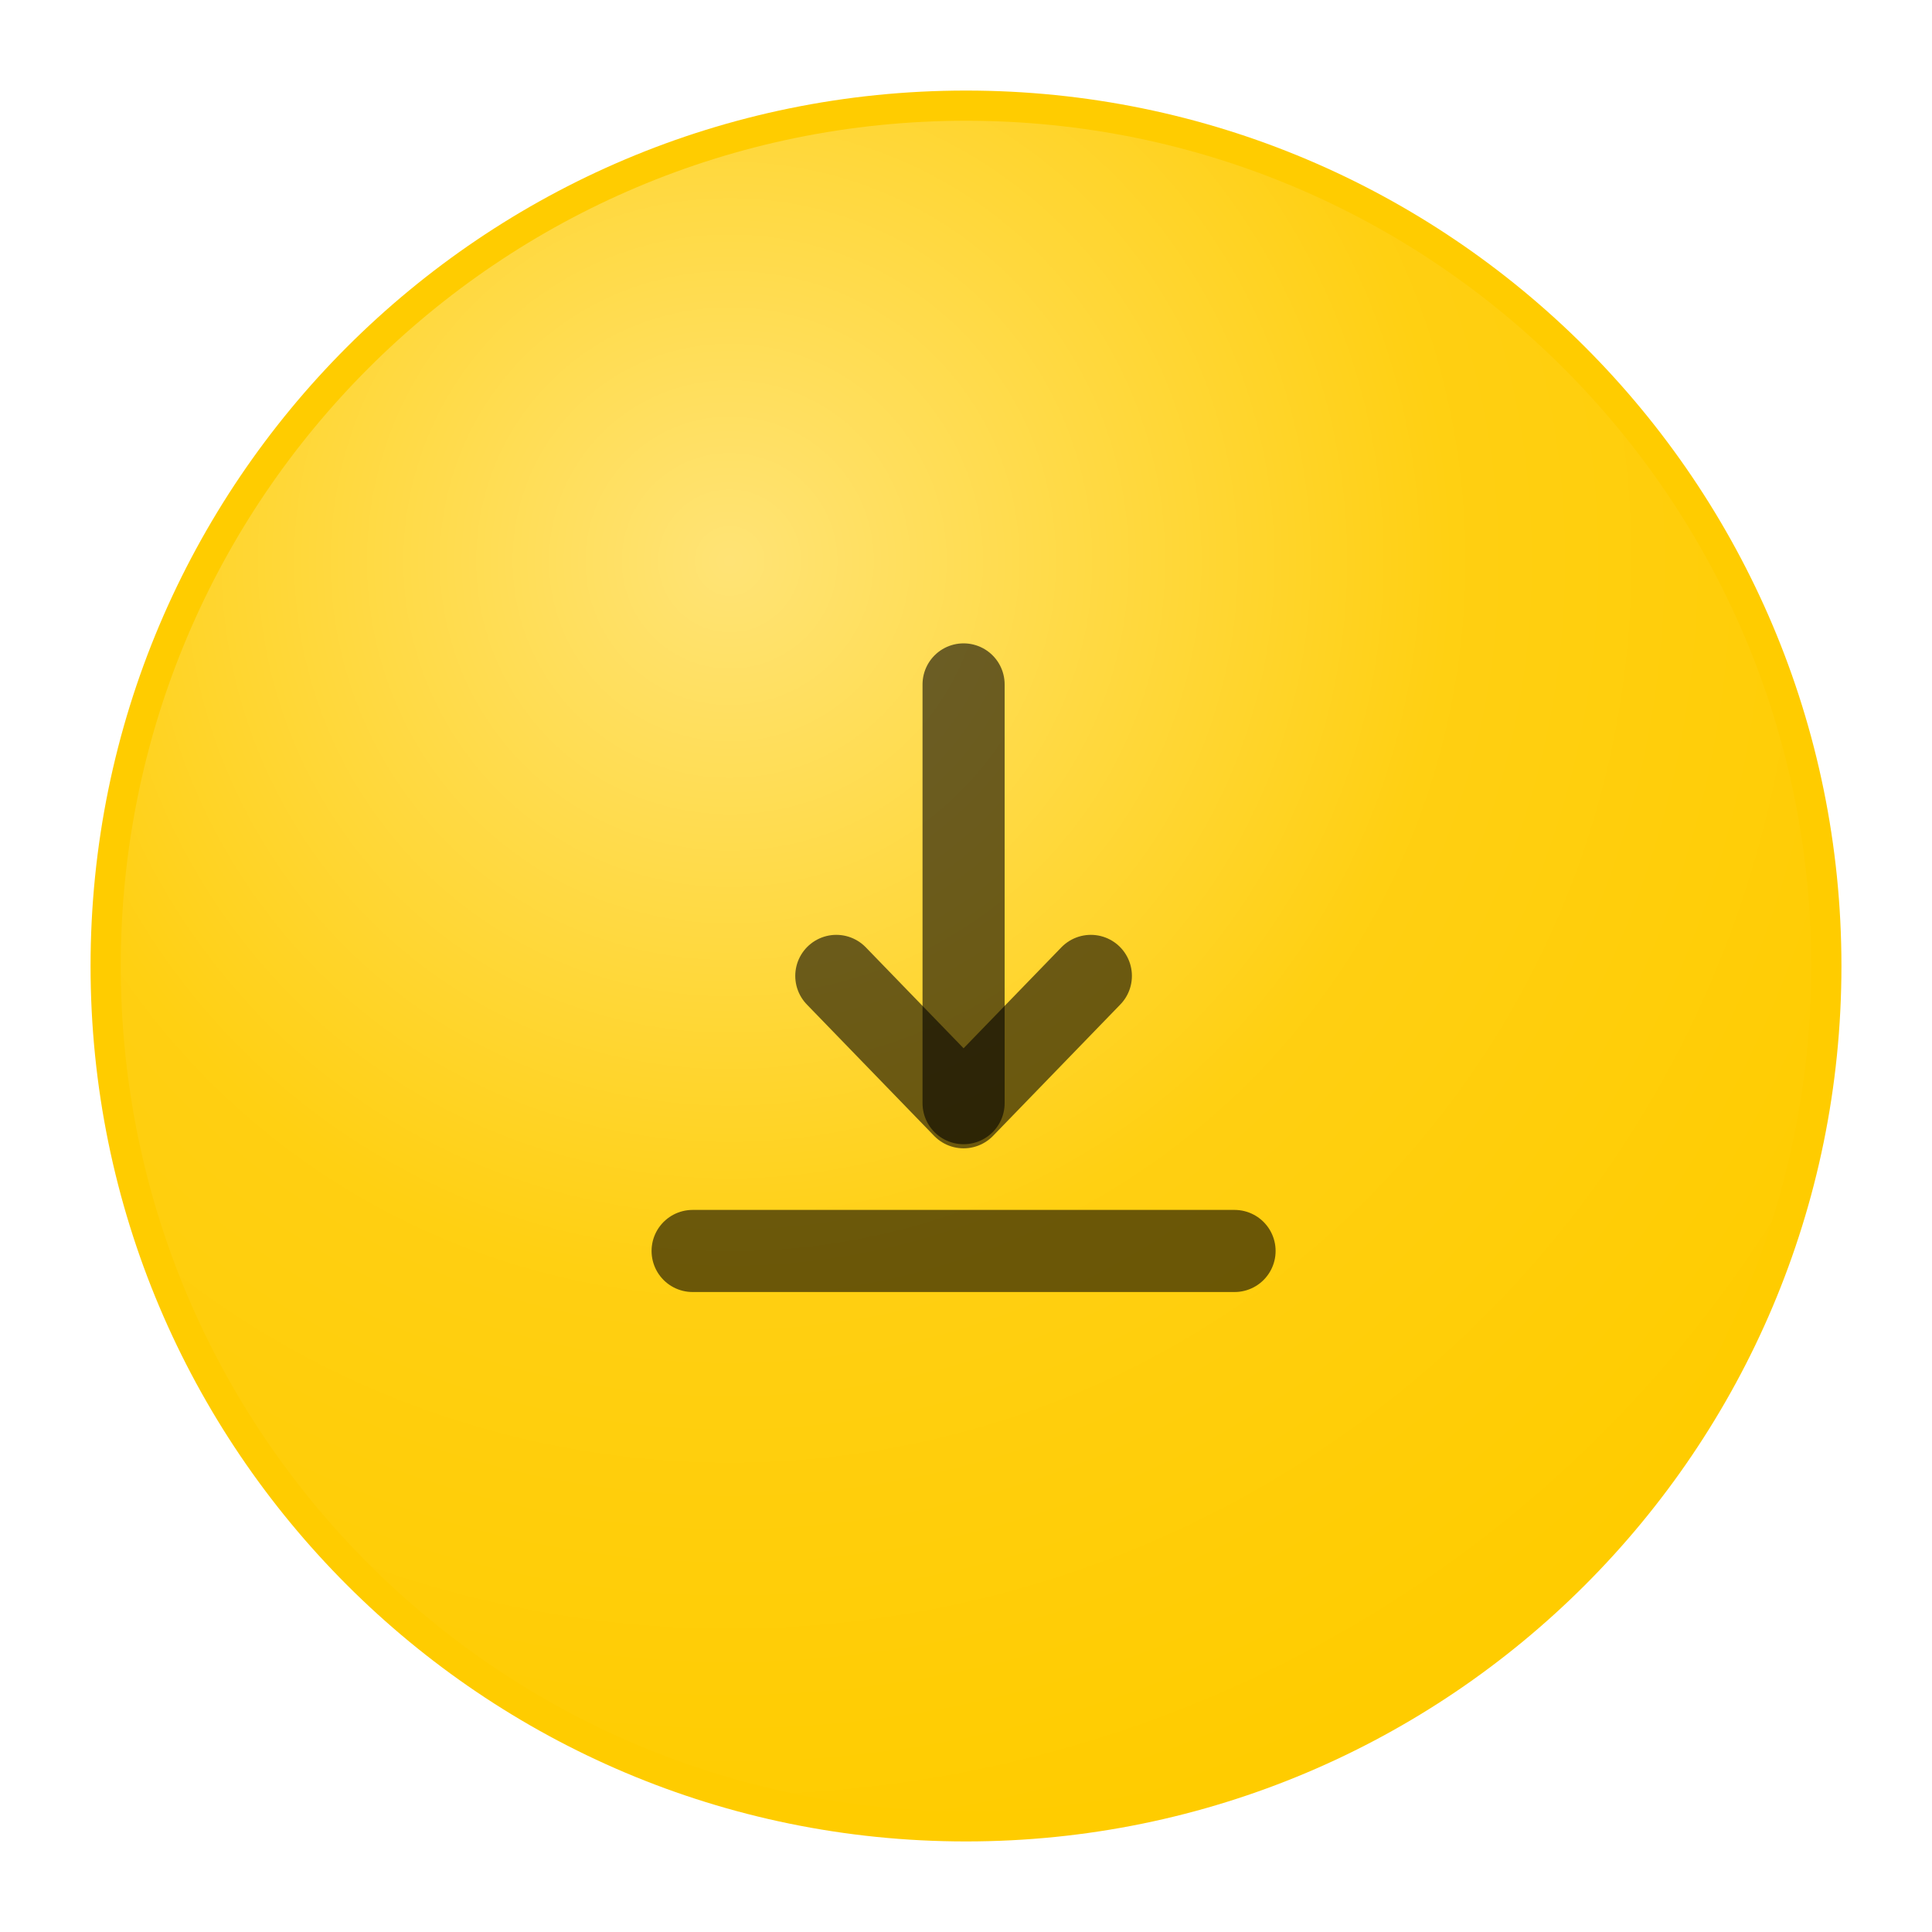
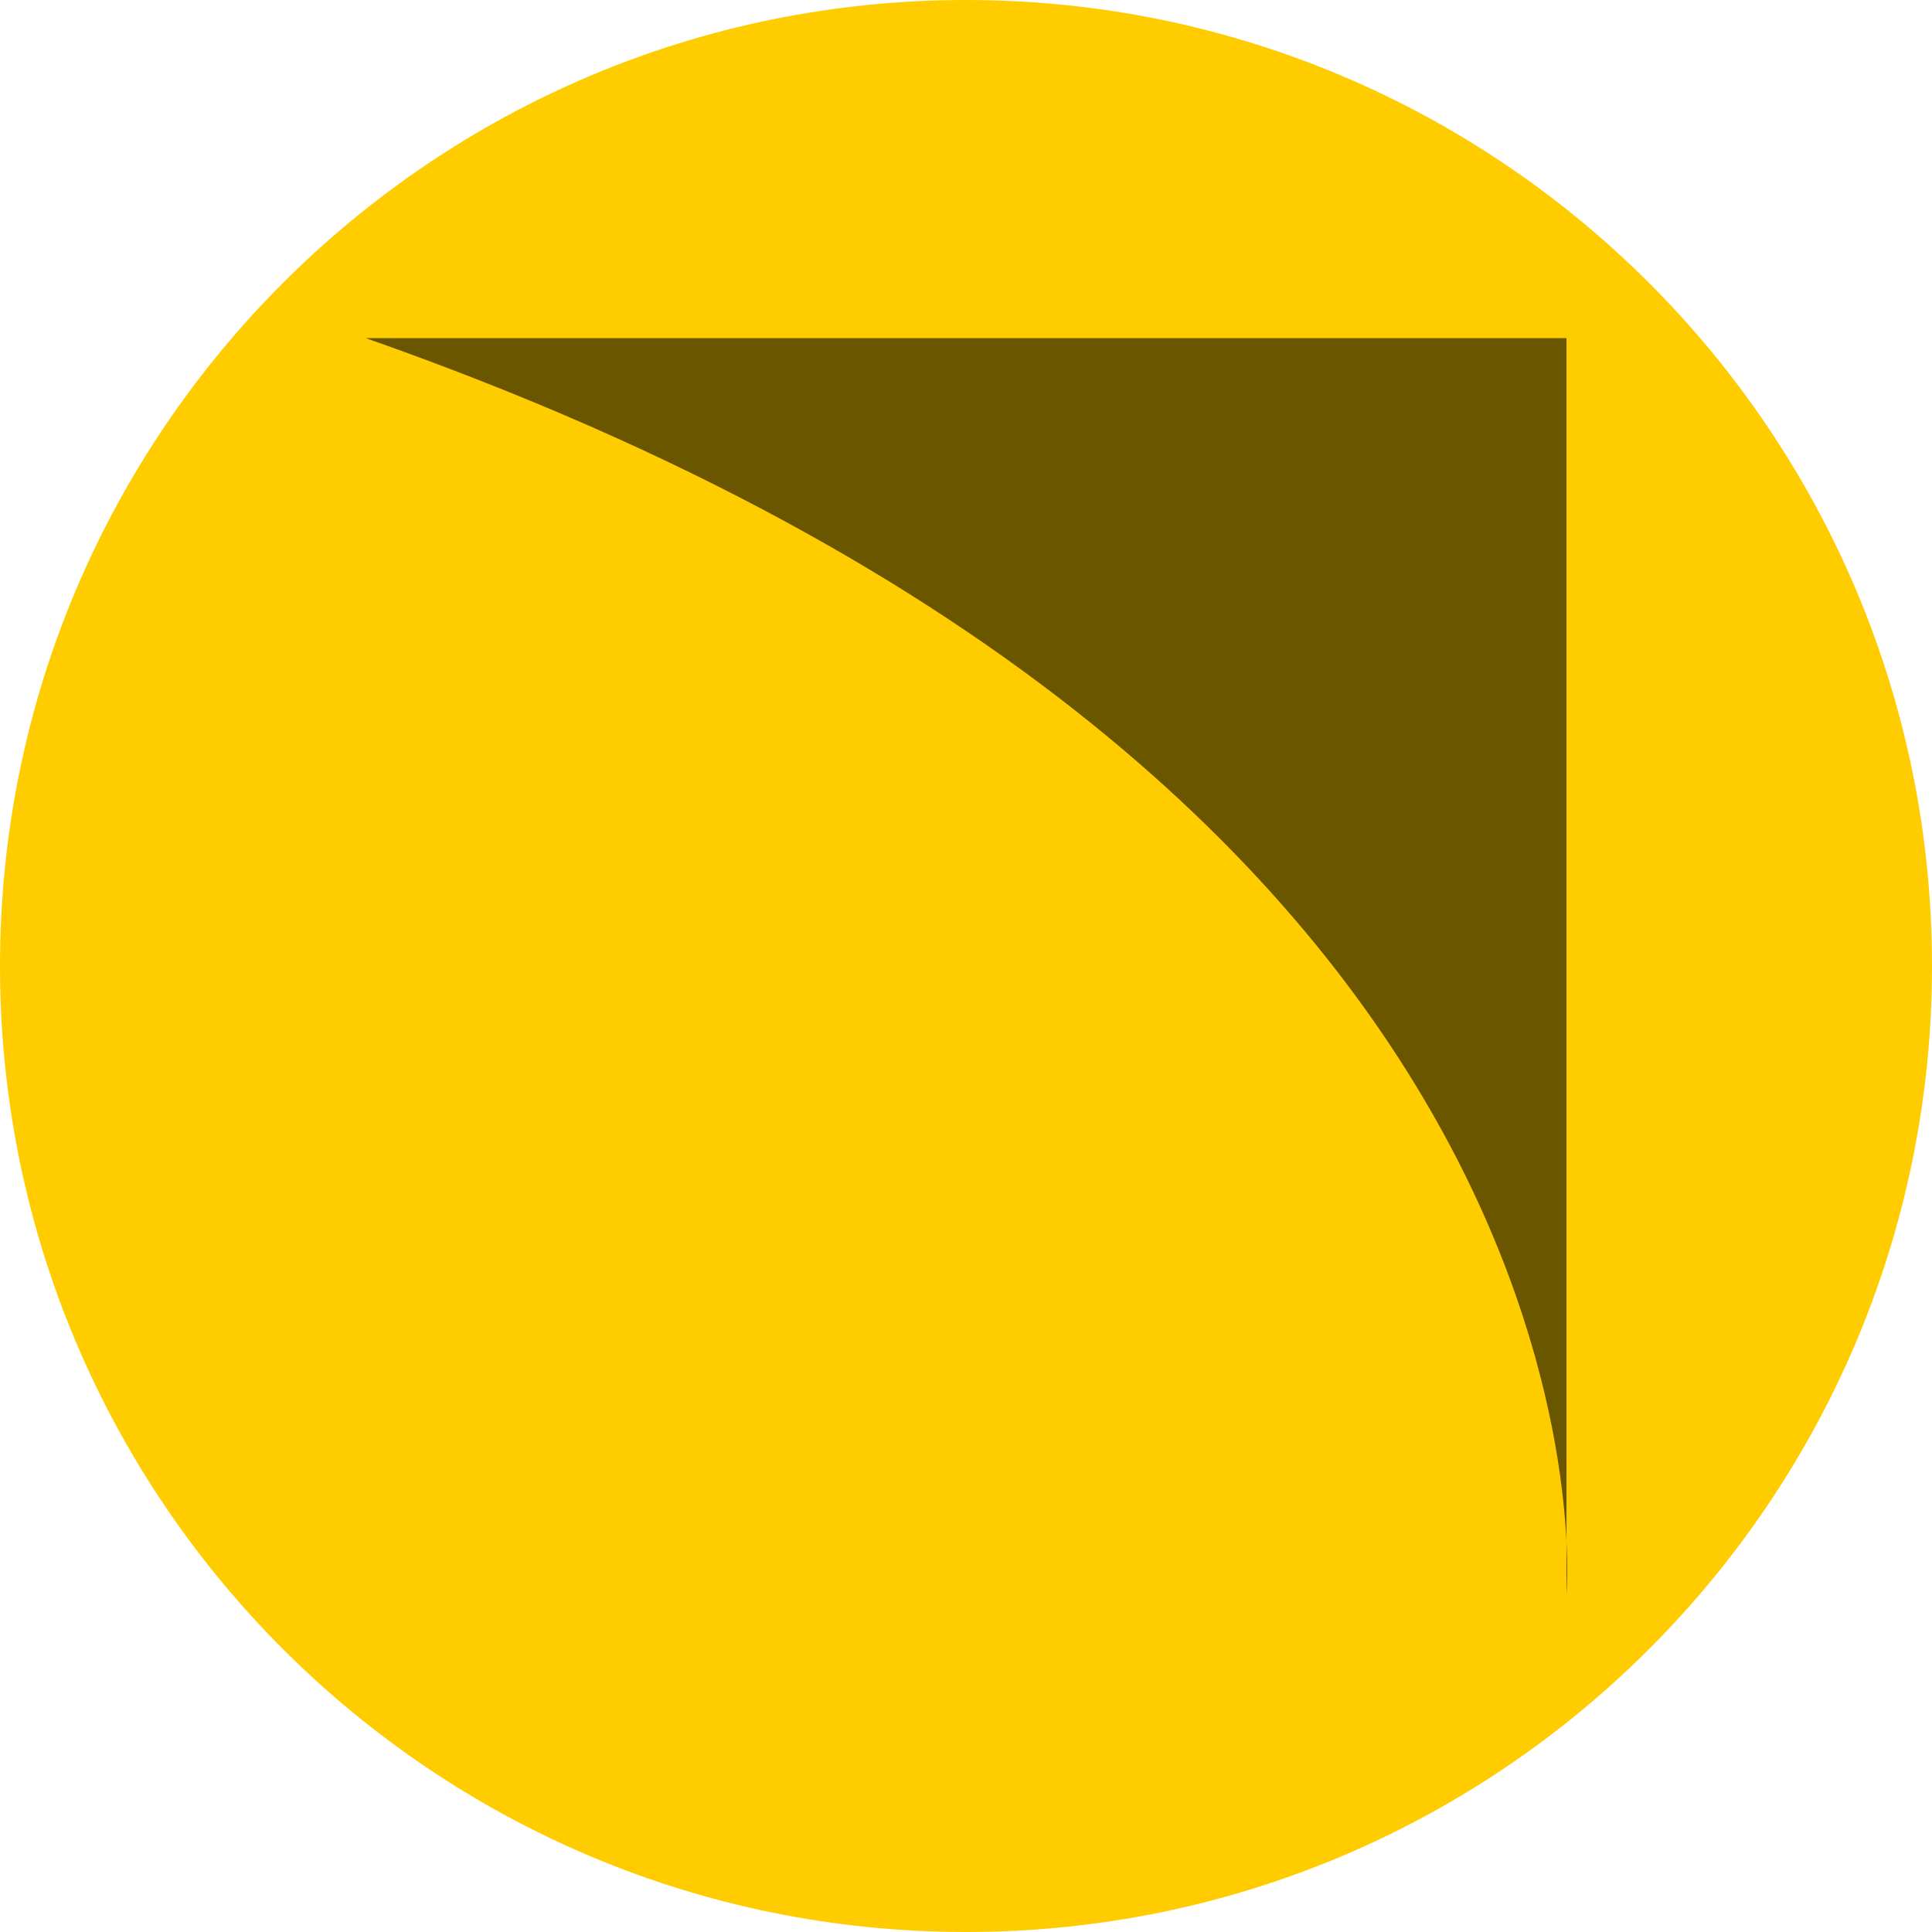
- <svg xmlns="http://www.w3.org/2000/svg" width="32" height="32" viewBox="0 0 32 32" role="img" aria-labelledby="t d">
-   <defs>
-     <radialGradient id="yelGloss" cx=".36" cy=".26" r=".78">
-       <stop offset="0" stop-color="#ffffff" stop-opacity=".46" />
-       <stop offset=".55" stop-color="#ffffff" stop-opacity=".07" />
-       <stop offset="1" stop-color="#ffffff" stop-opacity="0" />
-     </radialGradient>
-   </defs>
-   <circle cx="16" cy="16" r="14.5" fill="#FFCC00" />
-   <circle cx="16" cy="16" r="14" fill="url(#yelGloss)" />
-   <g id="glyph" transform="translate(7.8 7.8) scale(.68)" fill="none" stroke="#000" stroke-opacity=".58" stroke-width="2" stroke-linecap="round" stroke-linejoin="round">
-     <path d="M 5.4 19 H 18.6" />
-     <path d="M 12 5.2 V 15.4" />
-     <path d="M 8.9 12.3 L 12 15.5 L 15.1 12.3" />
+ <svg xmlns="http://www.w3.org/2000/svg" width="40" height="40" viewBox="0 0 40 40" role="img" aria-labelledby="t d">
+   <circle cx="20" cy="20" r="20" fill="#ffcc00" />
+   <g transform="translate(-.102 -7.278) scale(.19206)" fill="#000" opacity=".58">
+     <path d="M 39.945 74.342 H 169.397 V 209.712              c 0,0 7.767,-87.288 -129.452,-135.37 z" />
  </g>
</svg>
